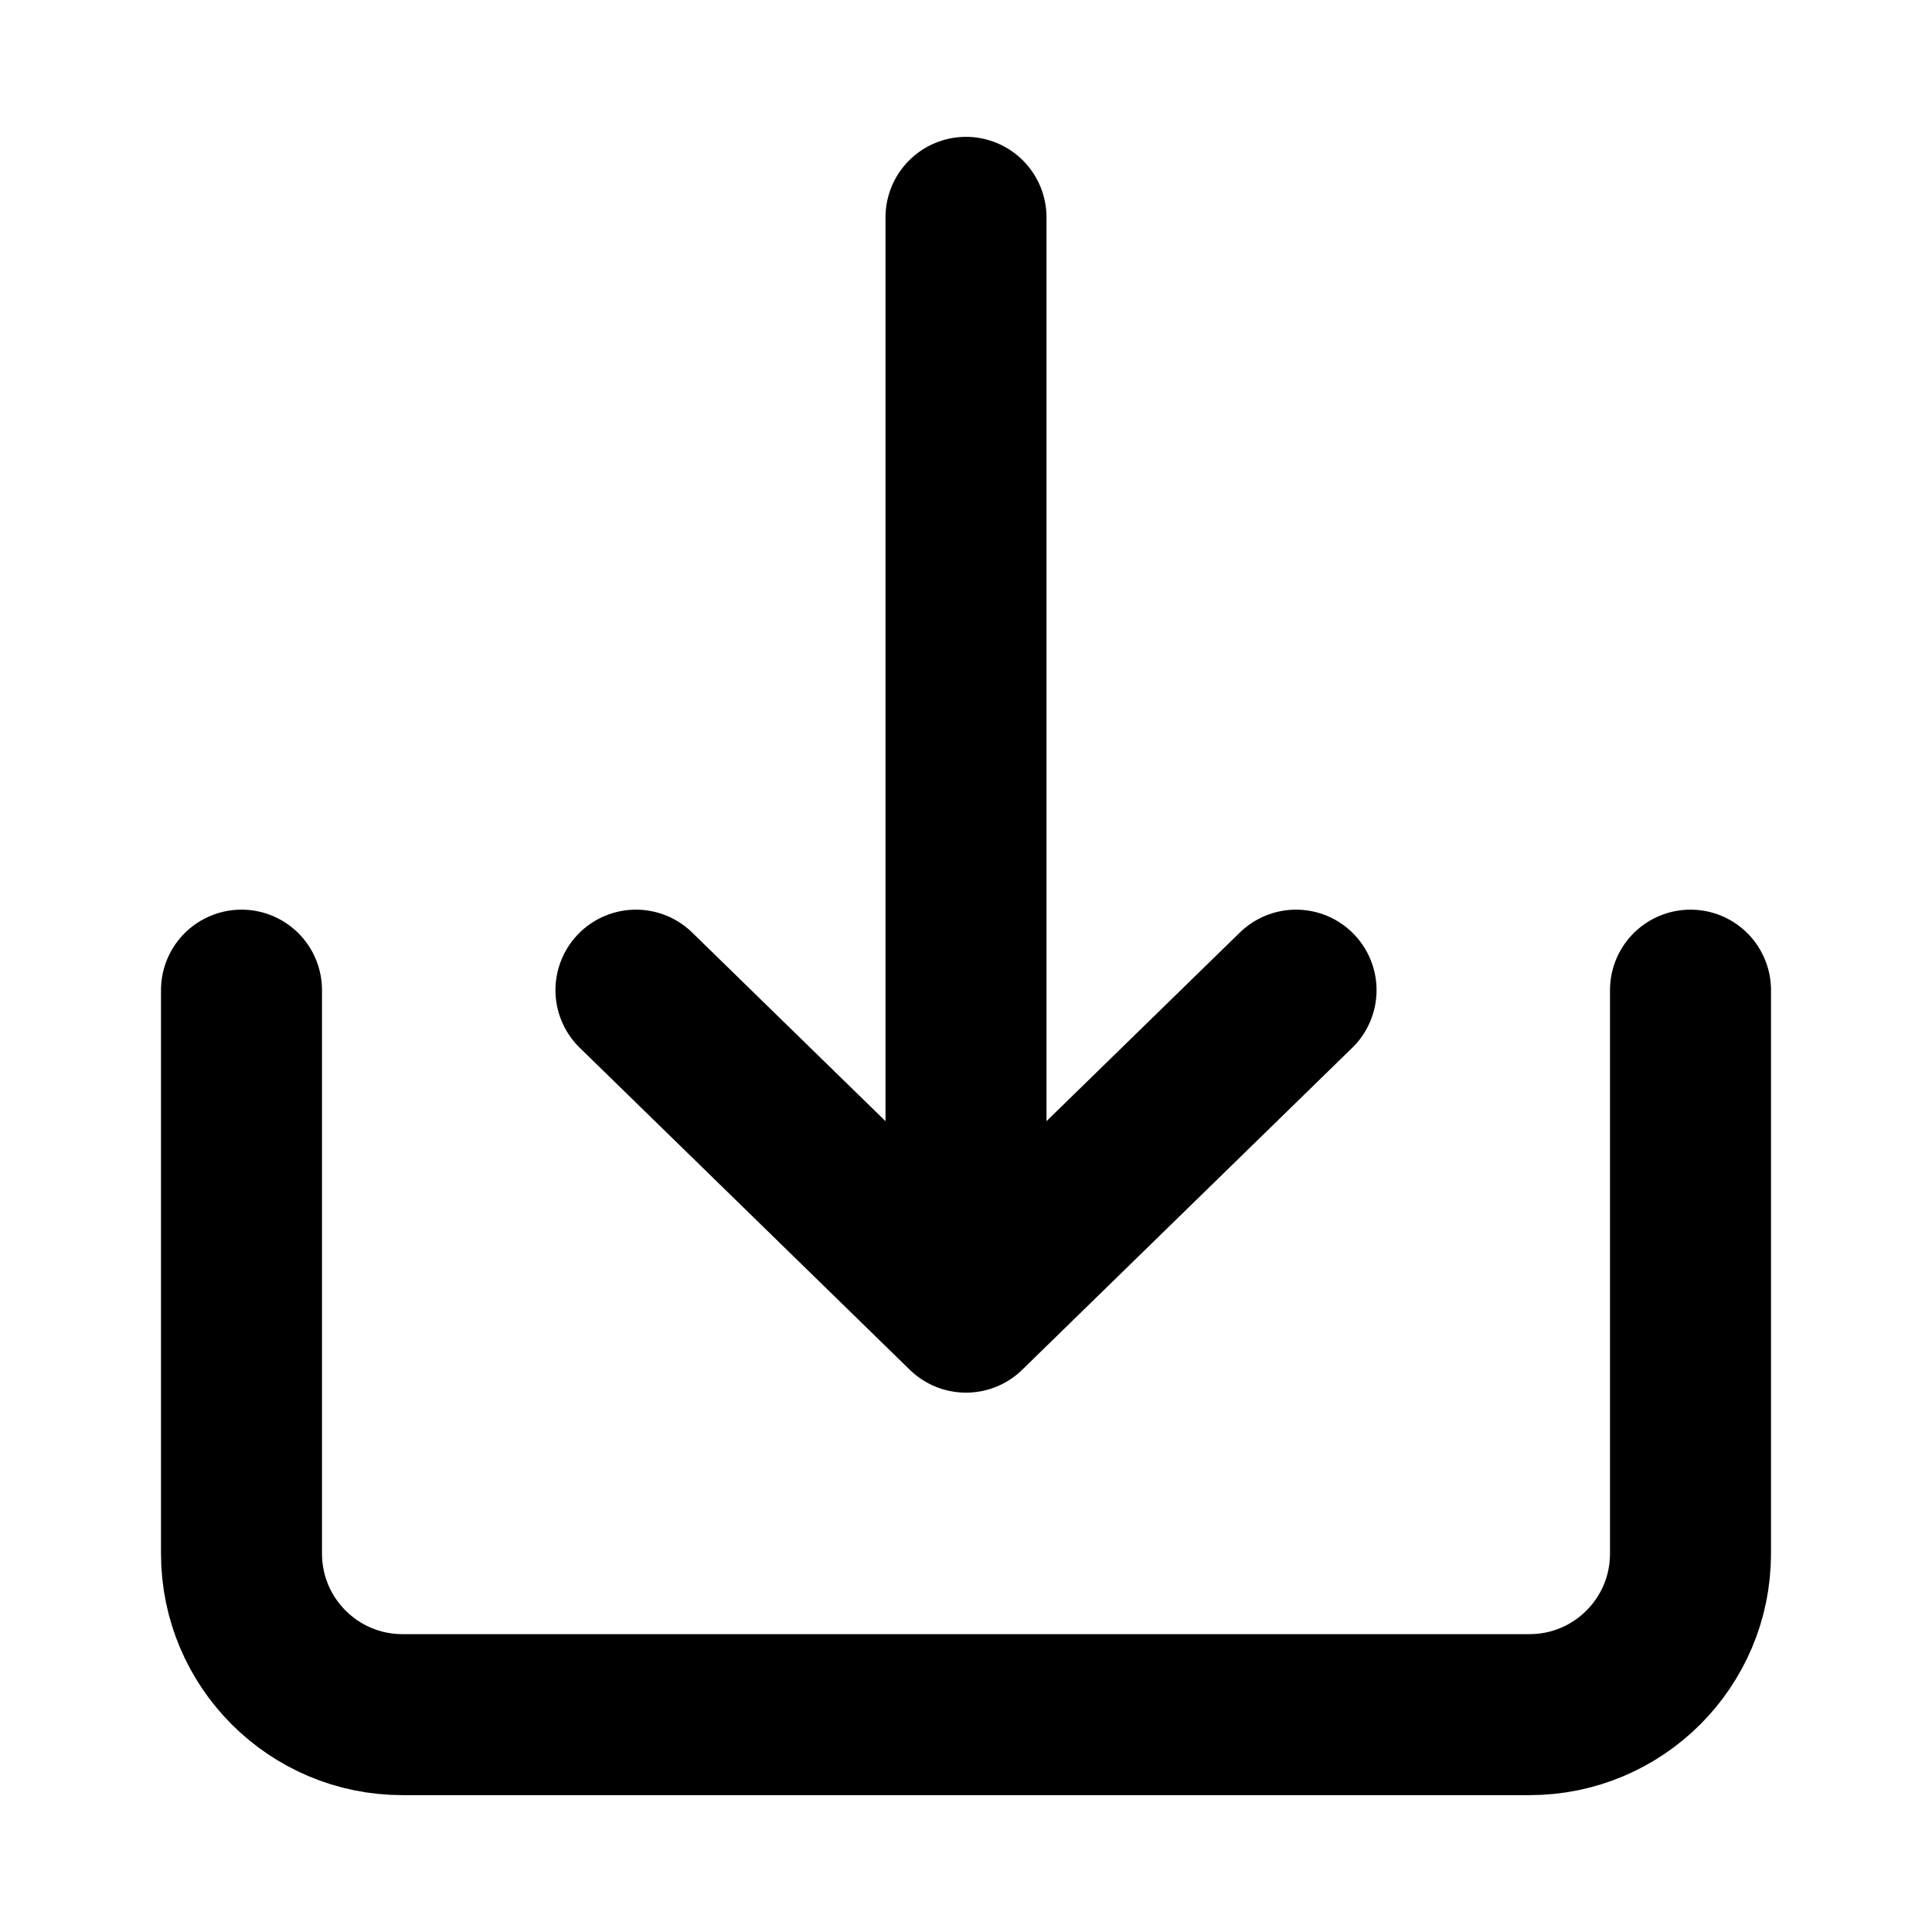
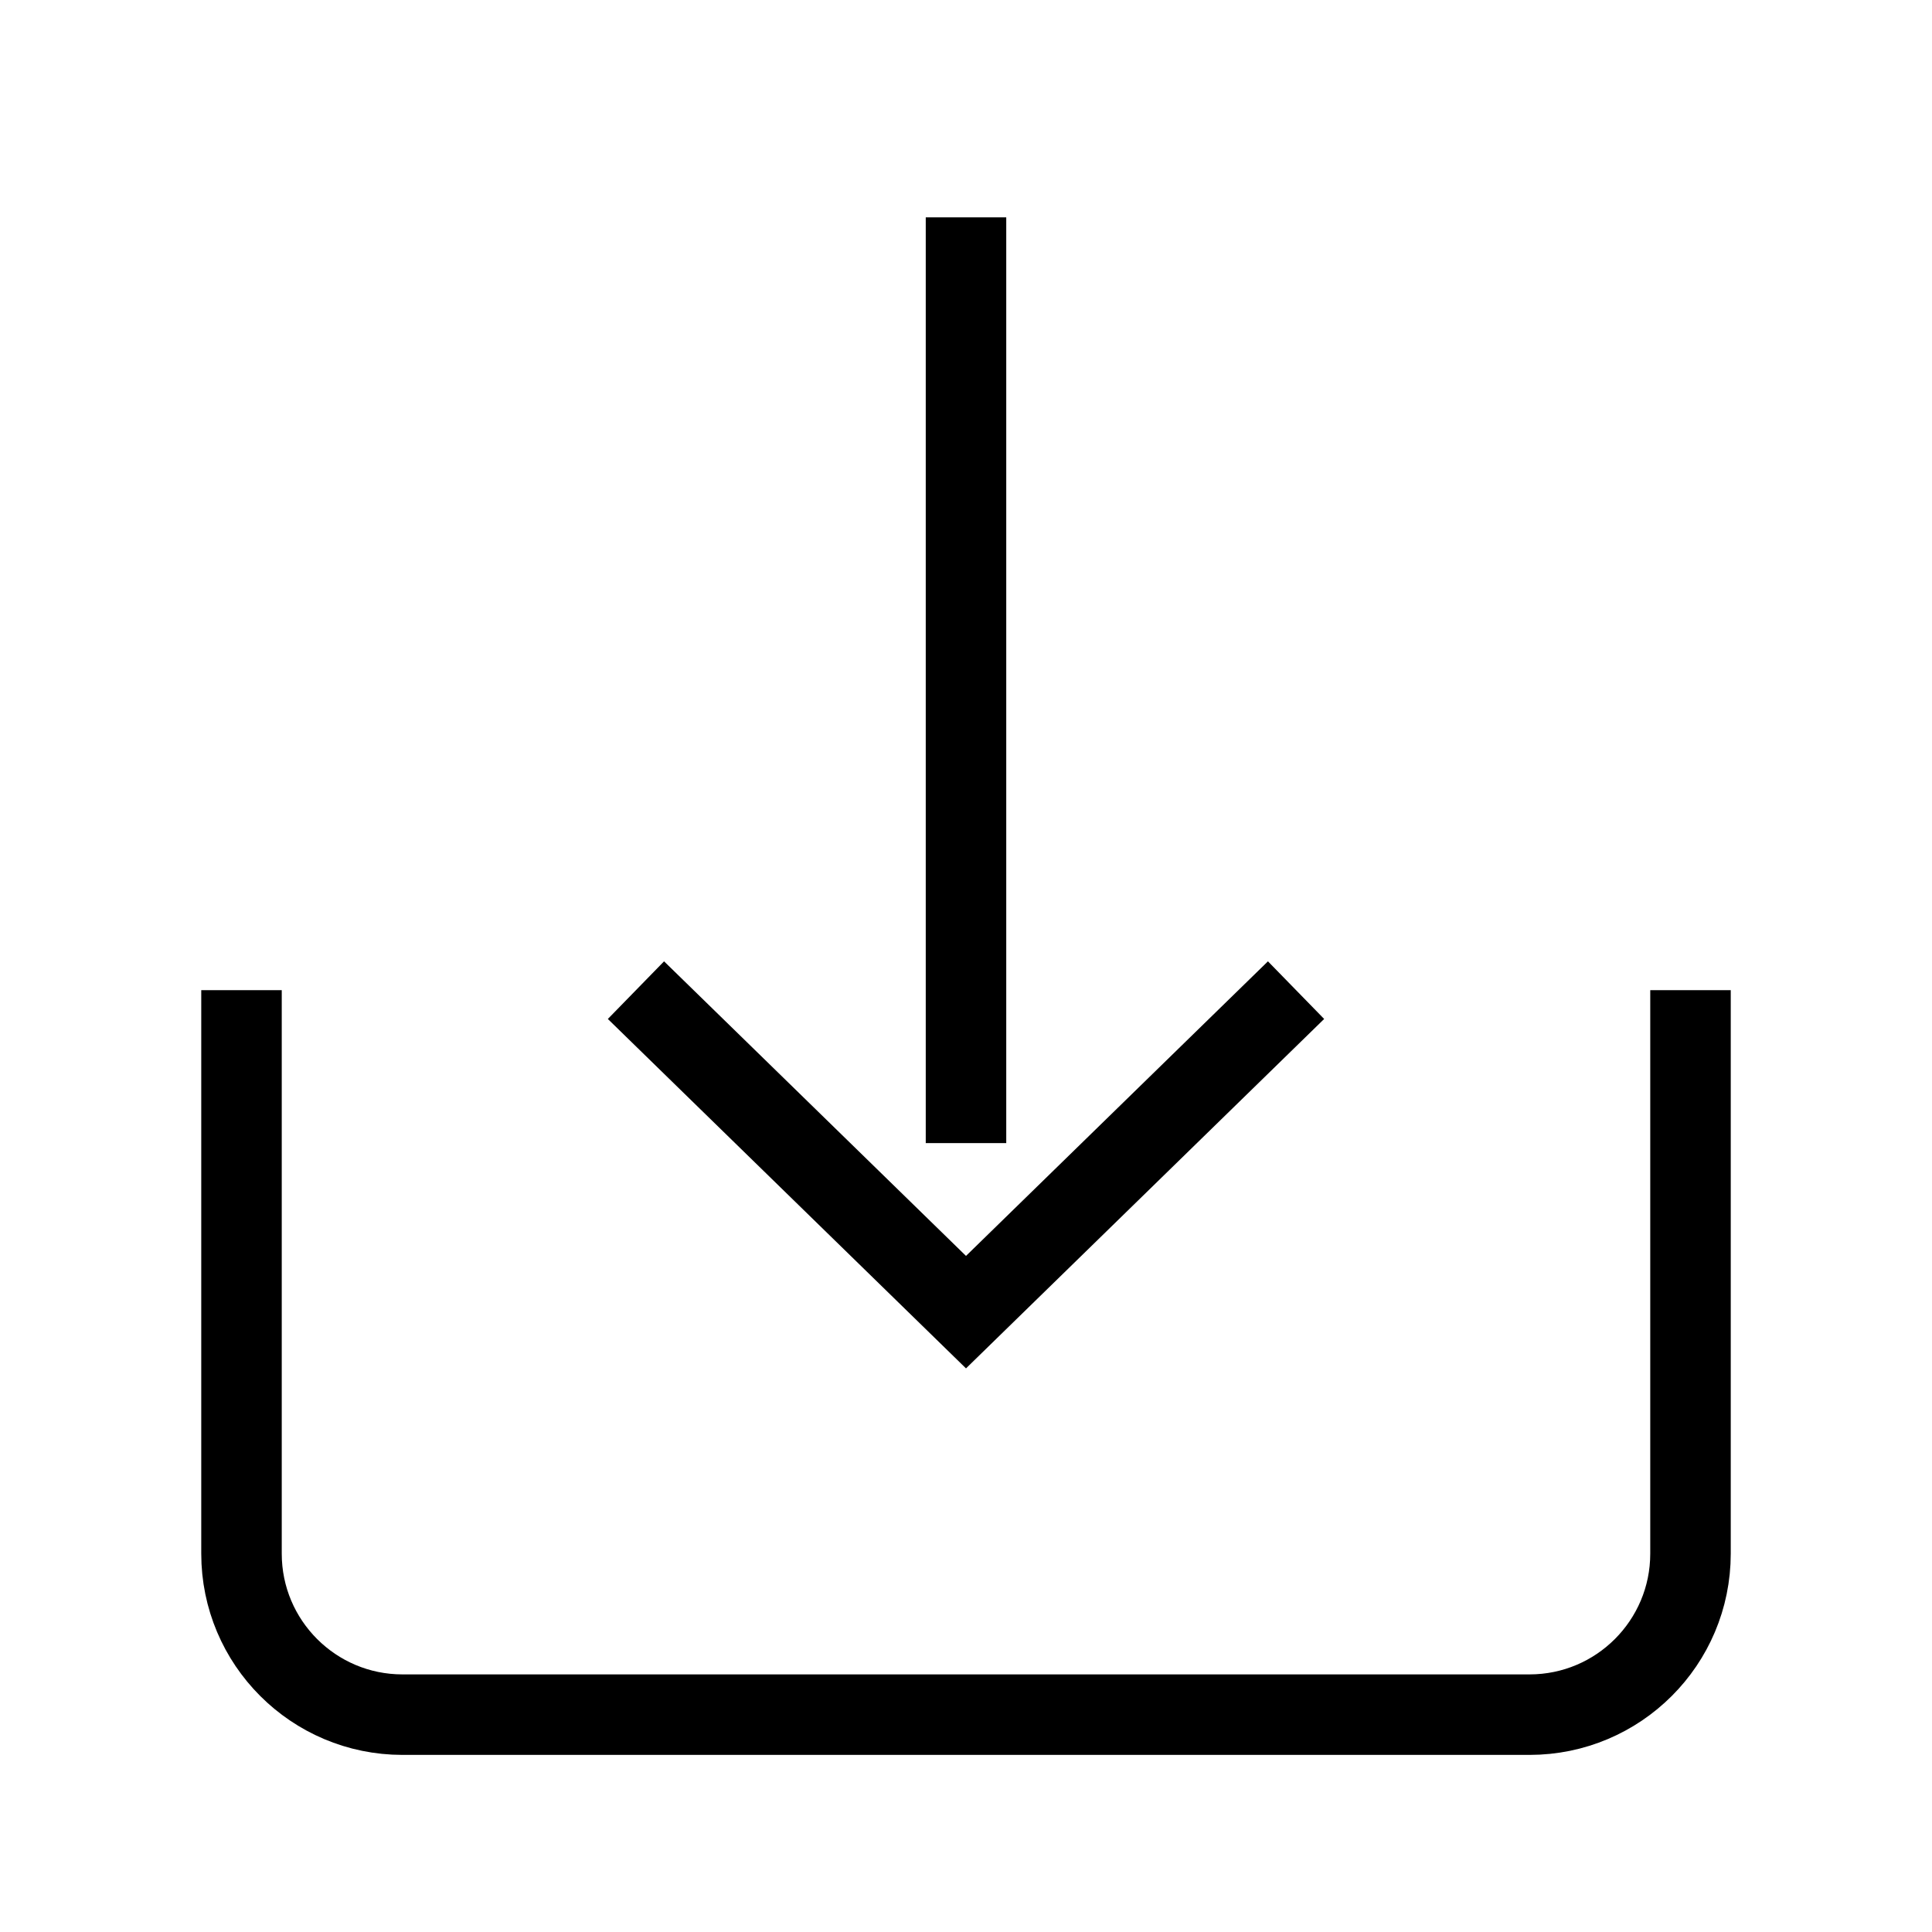
<svg xmlns="http://www.w3.org/2000/svg" width="800px" height="800px" viewBox="0 0 24 24">
  <g id="Complete">
    <g id="download">
      <g>
-         <path d="M3,12.3v7a2,2,0,0,0,2,2H19a2,2,0,0,0,2-2v-7" fill="none" stroke="#000" stroke-linecap="round" stroke-linejoin="round" stroke-width="2" />
+         <path d="M3,12.3v7a2,2,0,0,0,2,2H19a2,2,0,0,0,2-2v-7" fill="none" stroke="#000" strokeLinecap="round" strokeLinejoin="round" strokeWidth="2" />
        <g>
-           <polyline data-name="Right" fill="none" id="Right-2" points="7.9 12.3 12 16.3 16.1 12.3" stroke="#000" stroke-linecap="round" stroke-linejoin="round" stroke-width="2" />
-           <line fill="none" stroke="#000" stroke-linecap="round" stroke-linejoin="round" stroke-width="2" x1="12" x2="12" y1="2.7" y2="14.2" />
+           <polyline data-name="Right" fill="none" id="Right-2" points="7.9 12.3 12 16.3 16.1 12.3" stroke="#000" strokeLinecap="round" strokeLinejoin="round" strokeWidth="2" />
+           <line fill="none" stroke="#000" strokeLinecap="round" strokeLinejoin="round" strokeWidth="2" x1="12" x2="12" y1="2.7" y2="14.2" />
        </g>
      </g>
    </g>
  </g>
</svg>
